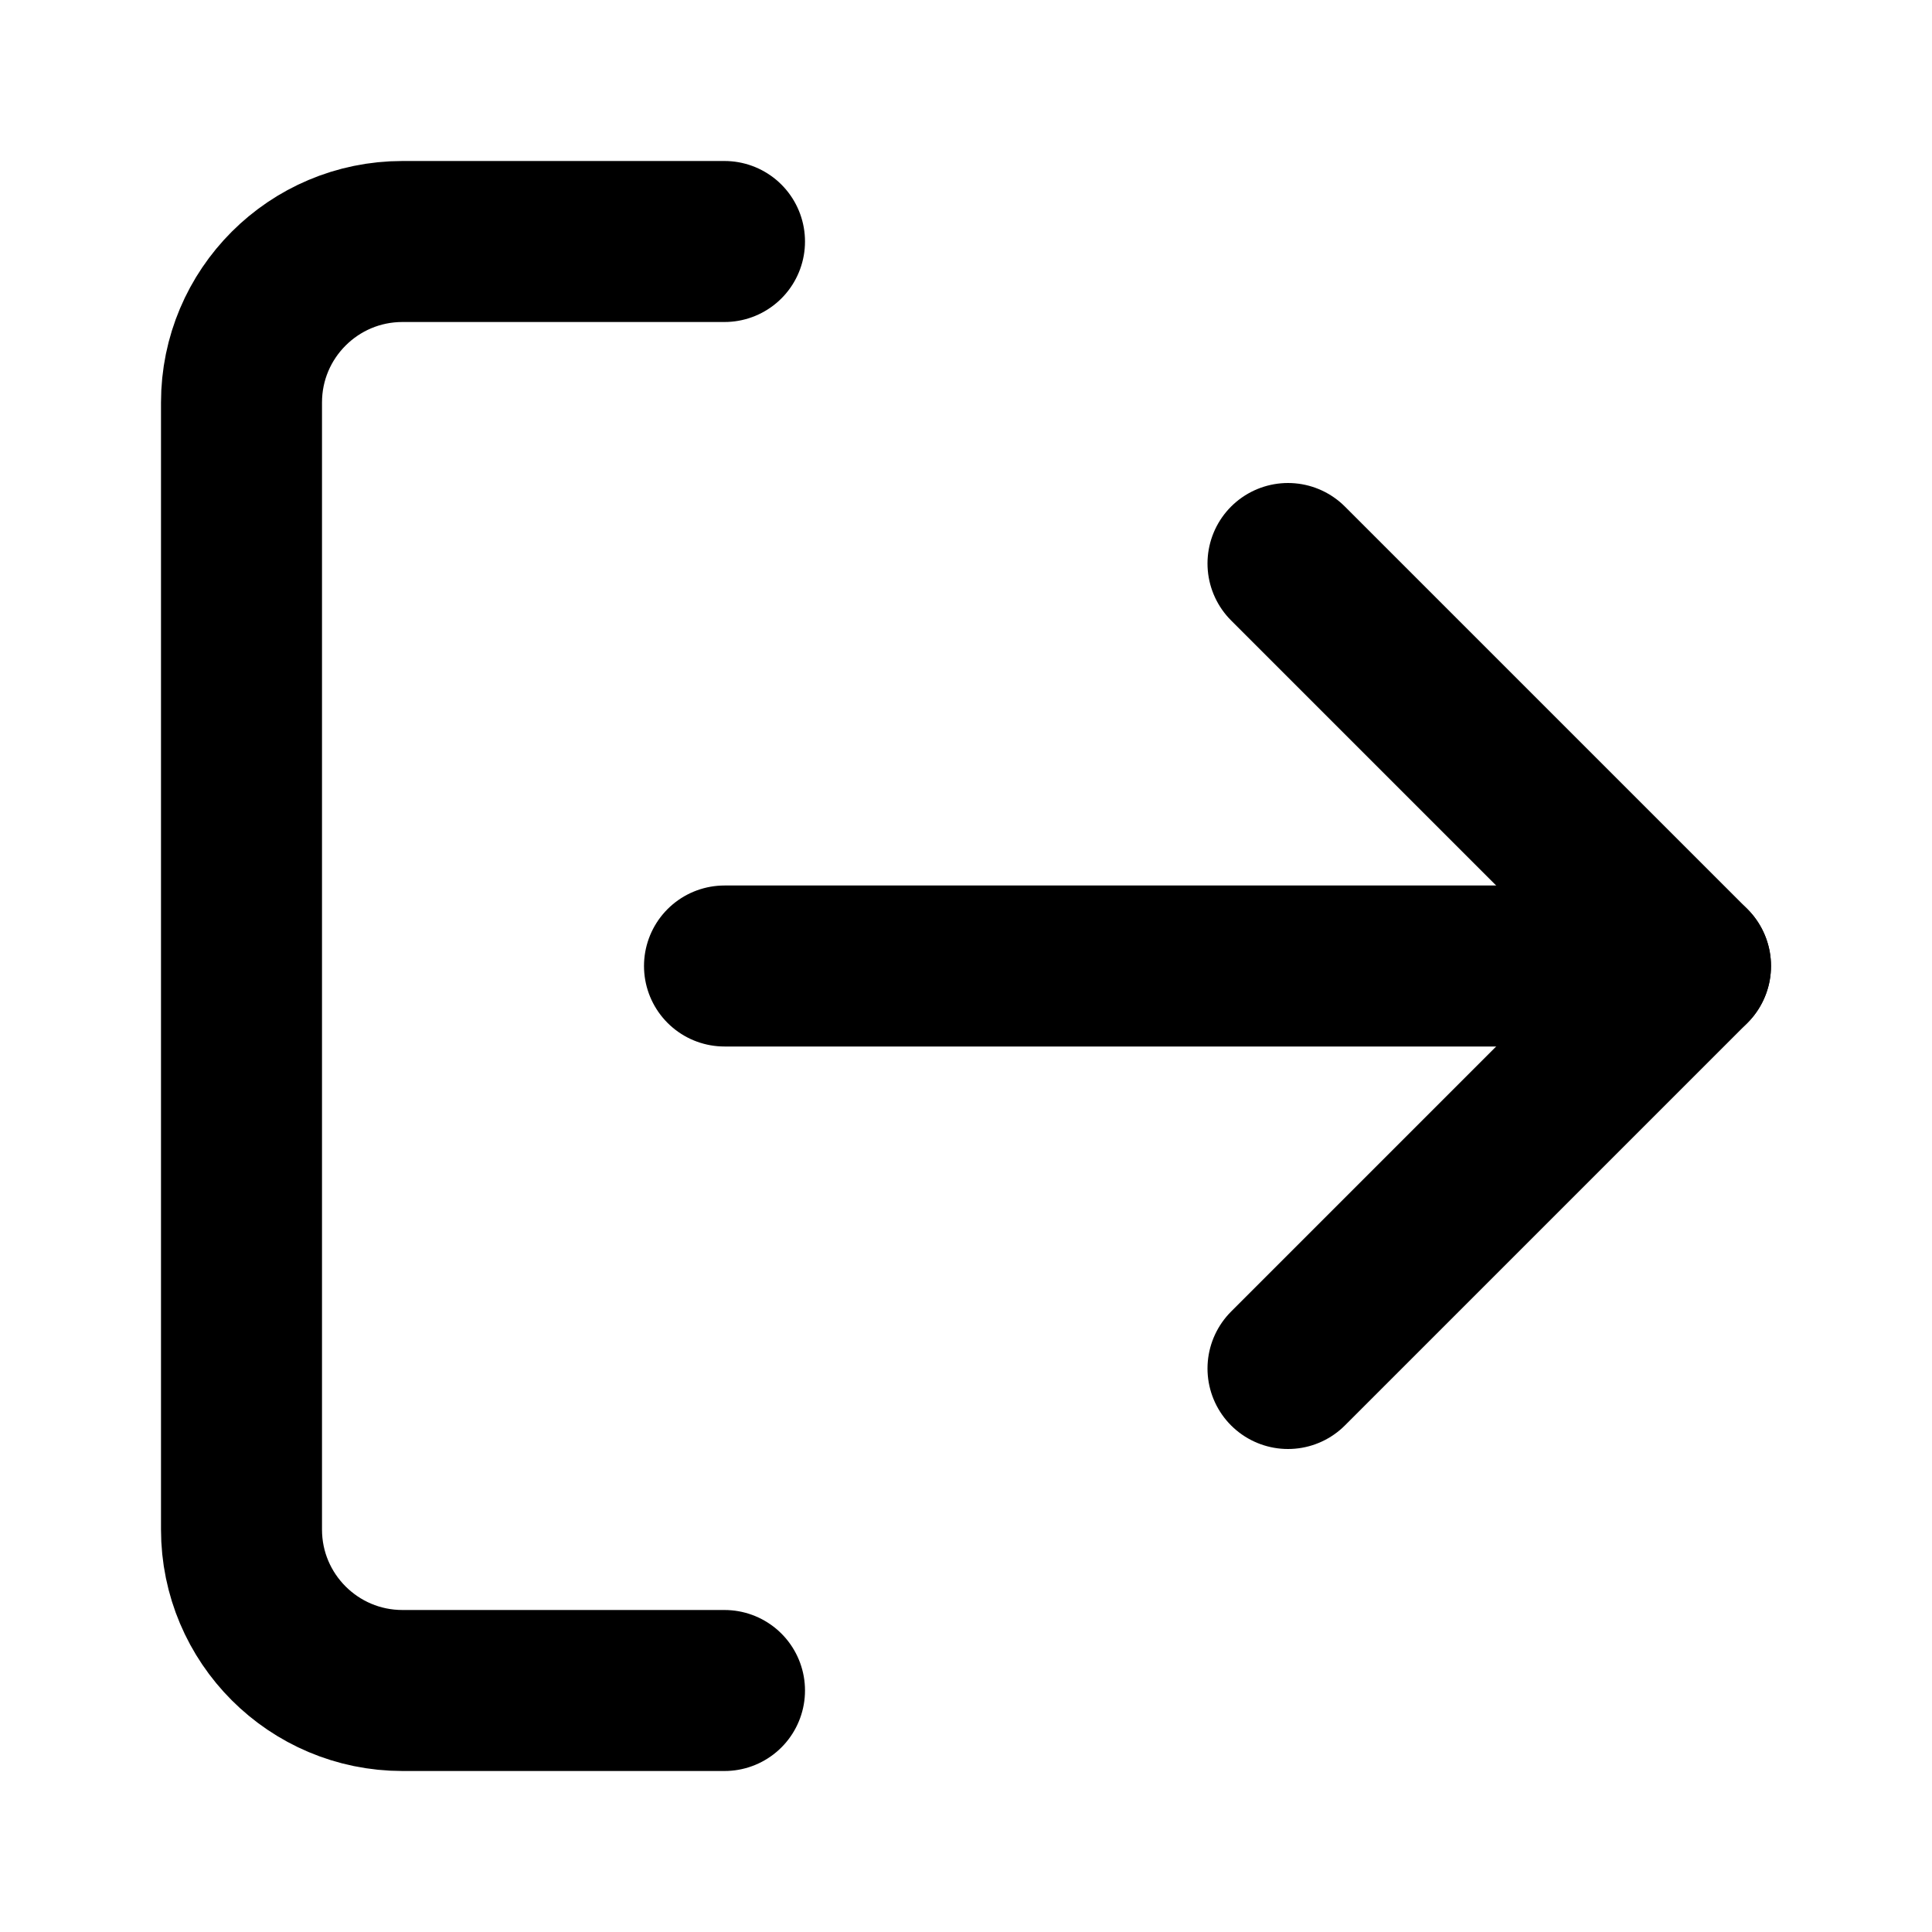
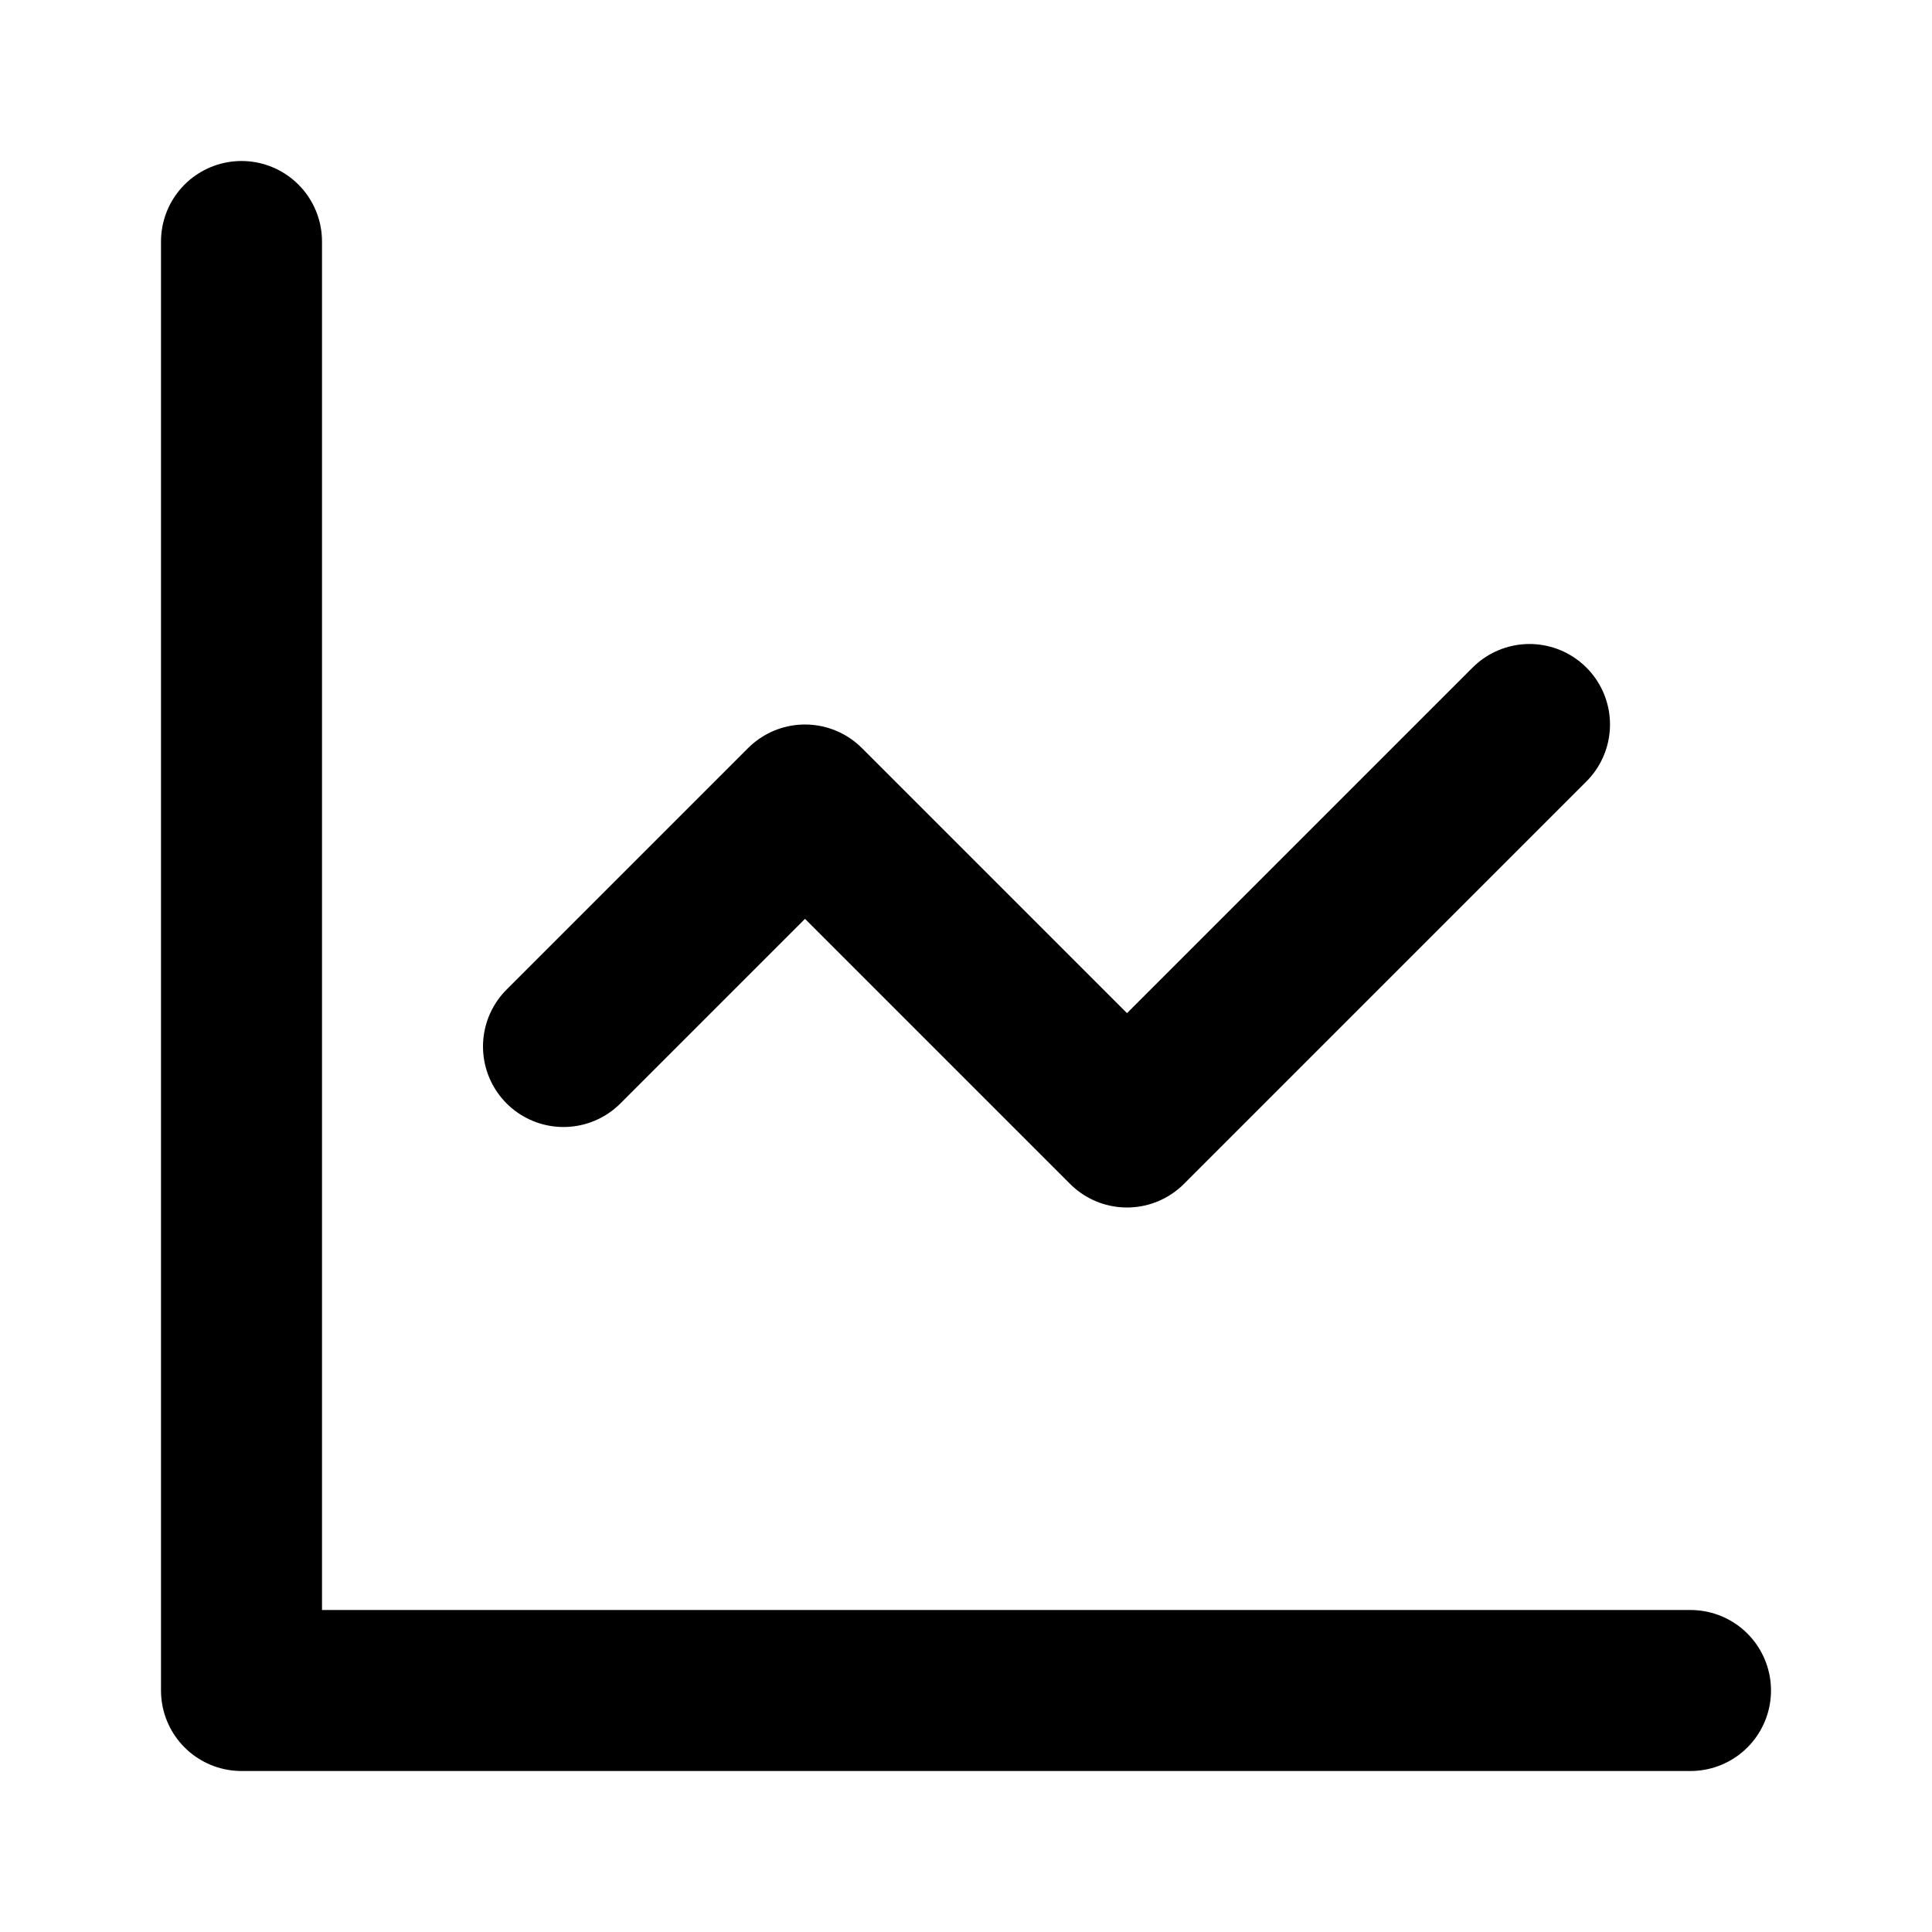
<svg xmlns="http://www.w3.org/2000/svg" width="24" height="24" viewBox="0 0 24 24" fill="none" stroke="currentColor" stroke-width="2" stroke-linecap="round" stroke-linejoin="round">
-   <path d="M9 21H5a2 2 0 0 1-2-2V5a2 2 0 0 1 2-2h4" />
-   <polyline points="16 17 21 12 16 7" />
-   <line x1="21" x2="9" y1="12" y2="12" />
+   <path d="M3 3v18h18" />
+   <path d="m19 9-5 5-4-4-3 3" />
</svg>
